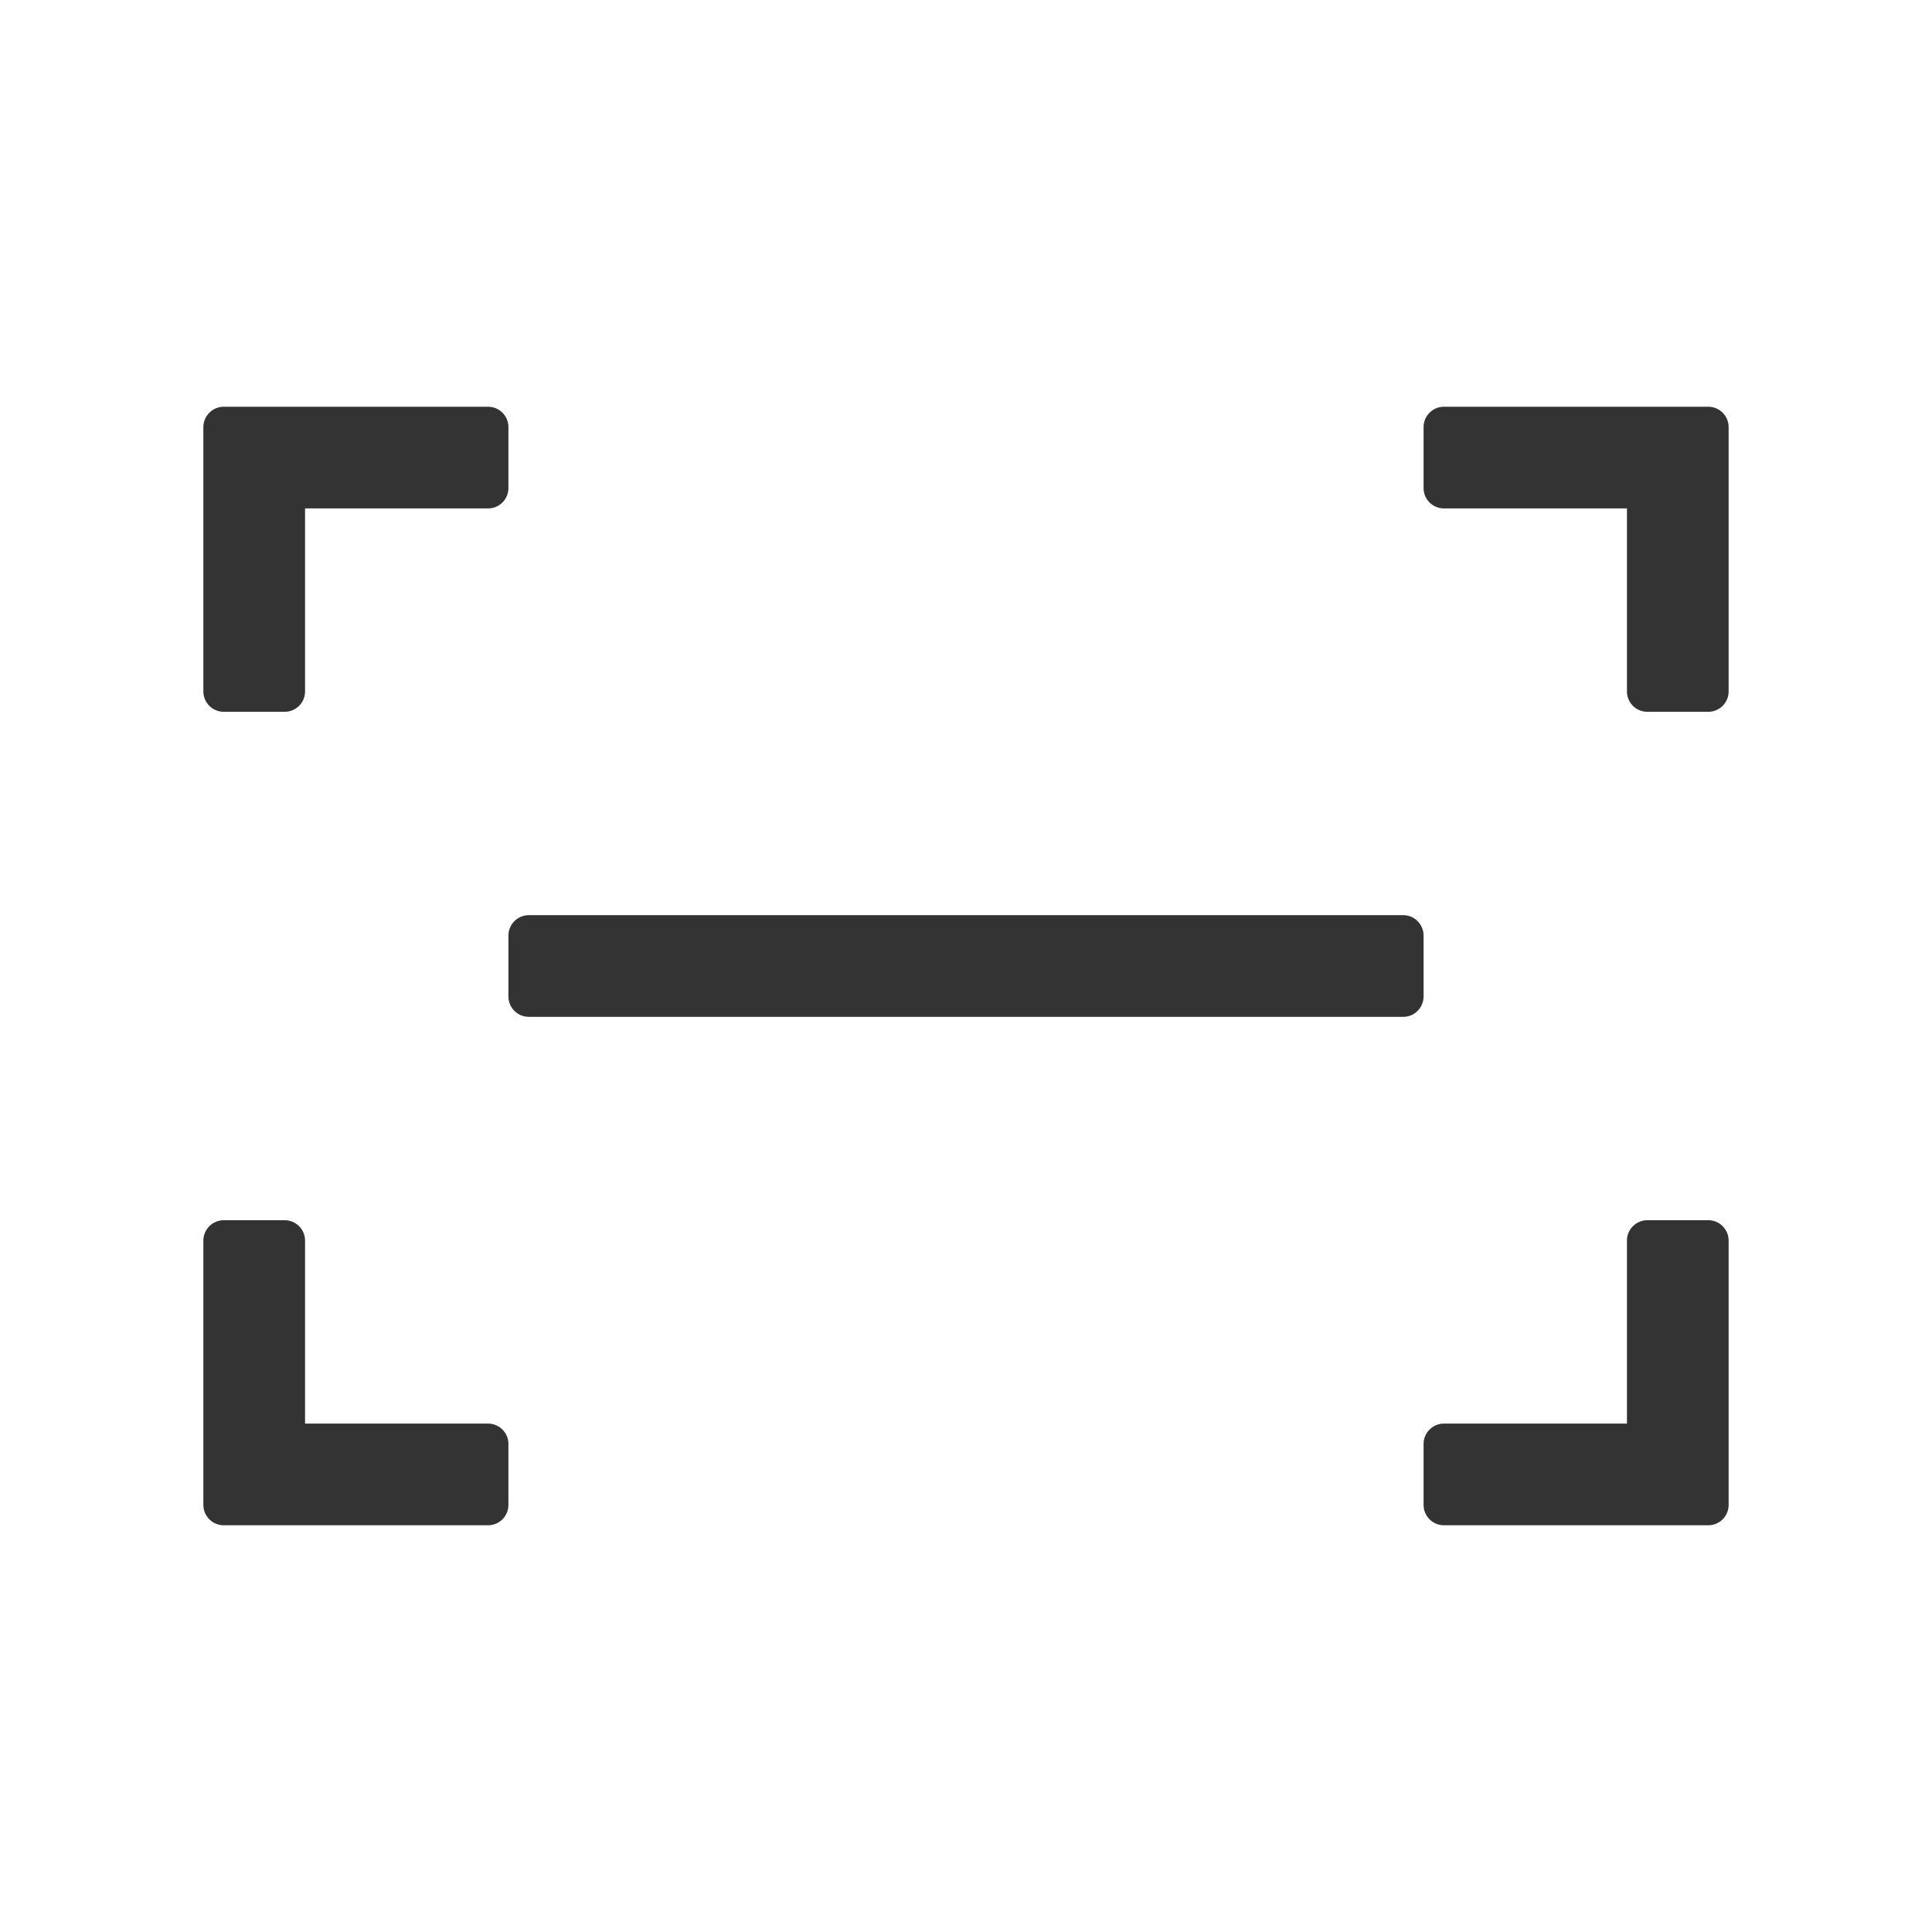
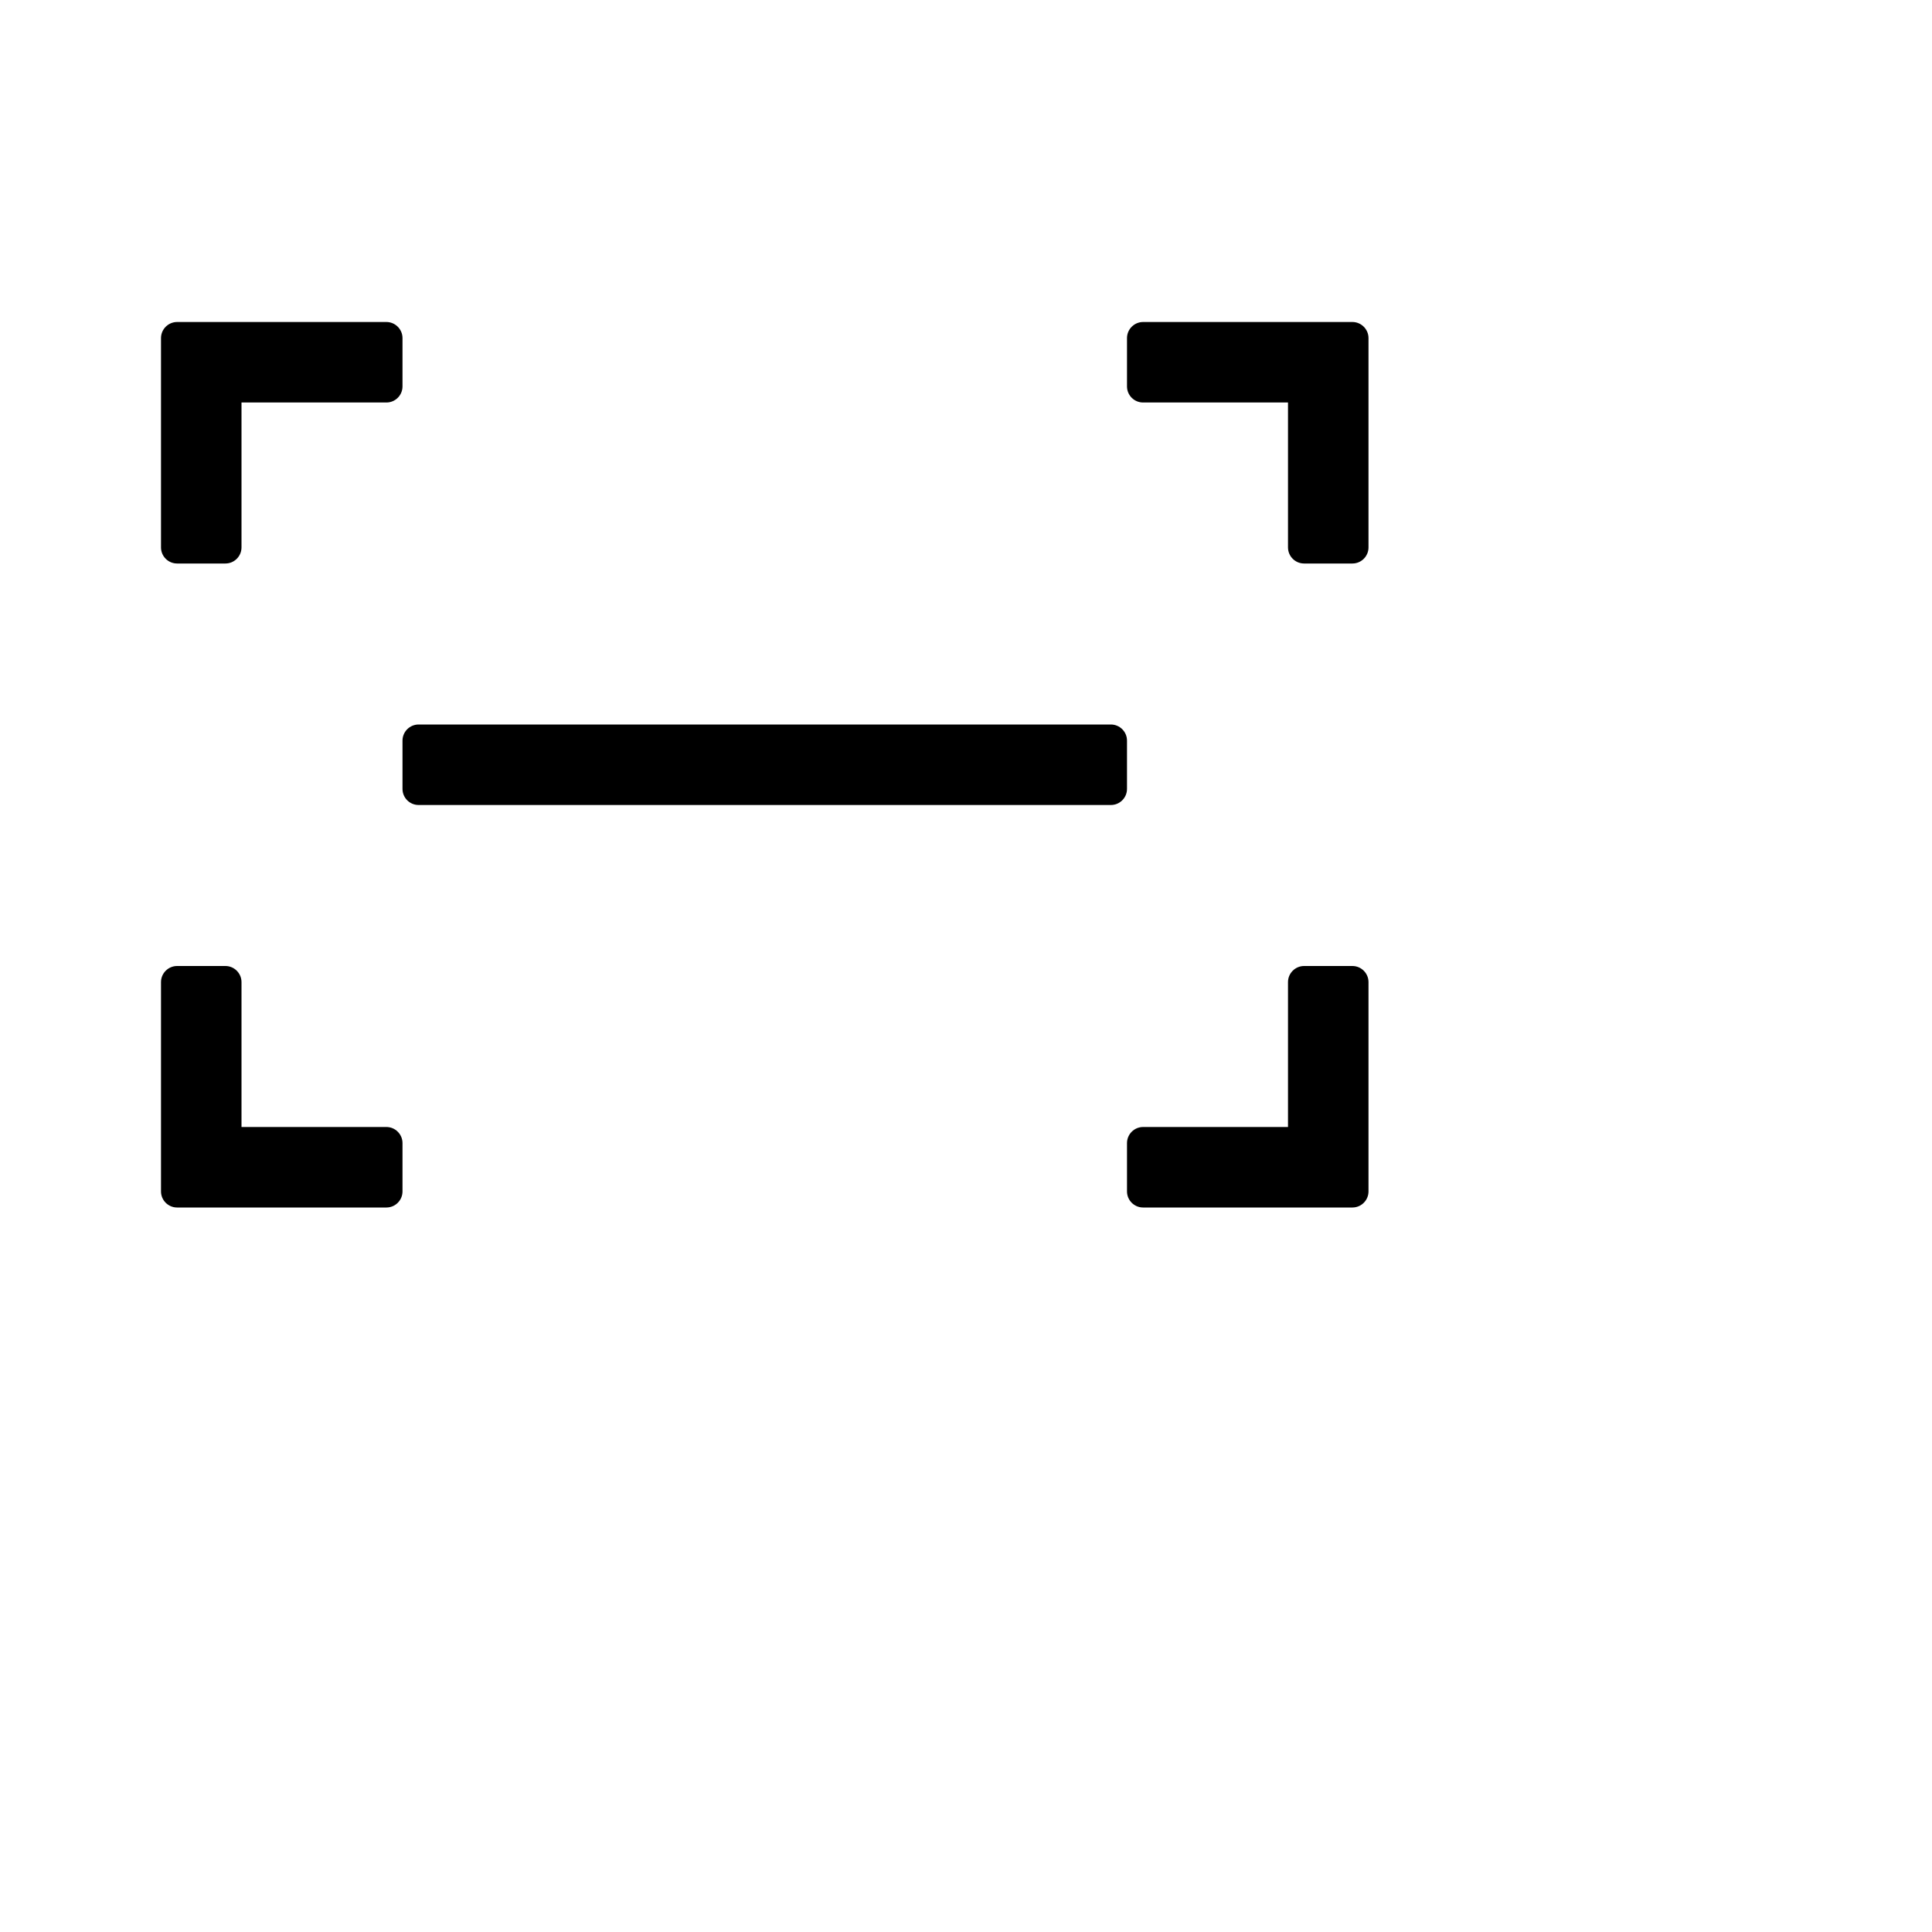
- <svg xmlns="http://www.w3.org/2000/svg" width="19" height="19" viewBox="0 0 19 19">
-   <path fill-rule="evenodd" d="M4.8 4c.11 0 .2.09.2.2v.6a.2.2 0 0 1-.2.2H3v1.8a.2.2 0 0 1-.2.2h-.6a.2.2 0 0 1-.2-.2V4.2c0-.11.09-.2.2-.2h2.6zM17 6.8a.2.2 0 0 1-.2.2h-.6a.2.2 0 0 1-.2-.2V5h-1.8a.2.2 0 0 1-.2-.2v-.6c0-.11.09-.2.2-.2h2.6c.11 0 .2.09.2.2v2.6zM14.2 15a.2.2 0 0 1-.2-.2v-.6c0-.11.09-.2.2-.2H16v-1.8c0-.11.09-.2.2-.2h.6c.11 0 .2.09.2.2v2.6a.2.2 0 0 1-.2.2h-2.6zM2 12.2c0-.11.09-.2.2-.2h.6c.11 0 .2.09.2.2V14h1.8c.11 0 .2.09.2.2v.6a.2.2 0 0 1-.2.2H2.2a.2.2 0 0 1-.2-.2v-2.6zM5.2 9h8.6c.11 0 .2.09.2.2v.6a.2.2 0 0 1-.2.2H5.2a.2.2 0 0 1-.2-.2v-.6c0-.11.09-.2.2-.2z" fill="#333333" />
+ <svg xmlns="http://www.w3.org/2000/svg" viewBox="0 0 24 24">
+   <path d="M4.8 4c.11 0 .2.09.2.2v.6a.2.2 0 0 1-.2.2H3v1.8a.2.2 0 0 1-.2.2h-.6a.2.2 0 0 1-.2-.2V4.2c0-.11.09-.2.2-.2h2.6zM17 6.8a.2.2 0 0 1-.2.2h-.6a.2.2 0 0 1-.2-.2V5h-1.8a.2.2 0 0 1-.2-.2v-.6c0-.11.09-.2.2-.2h2.6c.11 0 .2.09.2.2v2.6zM14.2 15a.2.2 0 0 1-.2-.2v-.6c0-.11.09-.2.2-.2H16v-1.8c0-.11.09-.2.2-.2h.6c.11 0 .2.09.2.2v2.6a.2.2 0 0 1-.2.2h-2.6zM2 12.2c0-.11.09-.2.2-.2h.6c.11 0 .2.09.2.2V14h1.8c.11 0 .2.09.2.2v.6a.2.2 0 0 1-.2.2H2.2a.2.2 0 0 1-.2-.2v-2.6zM5.2 9h8.6c.11 0 .2.09.2.2v.6a.2.2 0 0 1-.2.2H5.2a.2.2 0 0 1-.2-.2v-.6c0-.11.09-.2.2-.2z" />
</svg>
